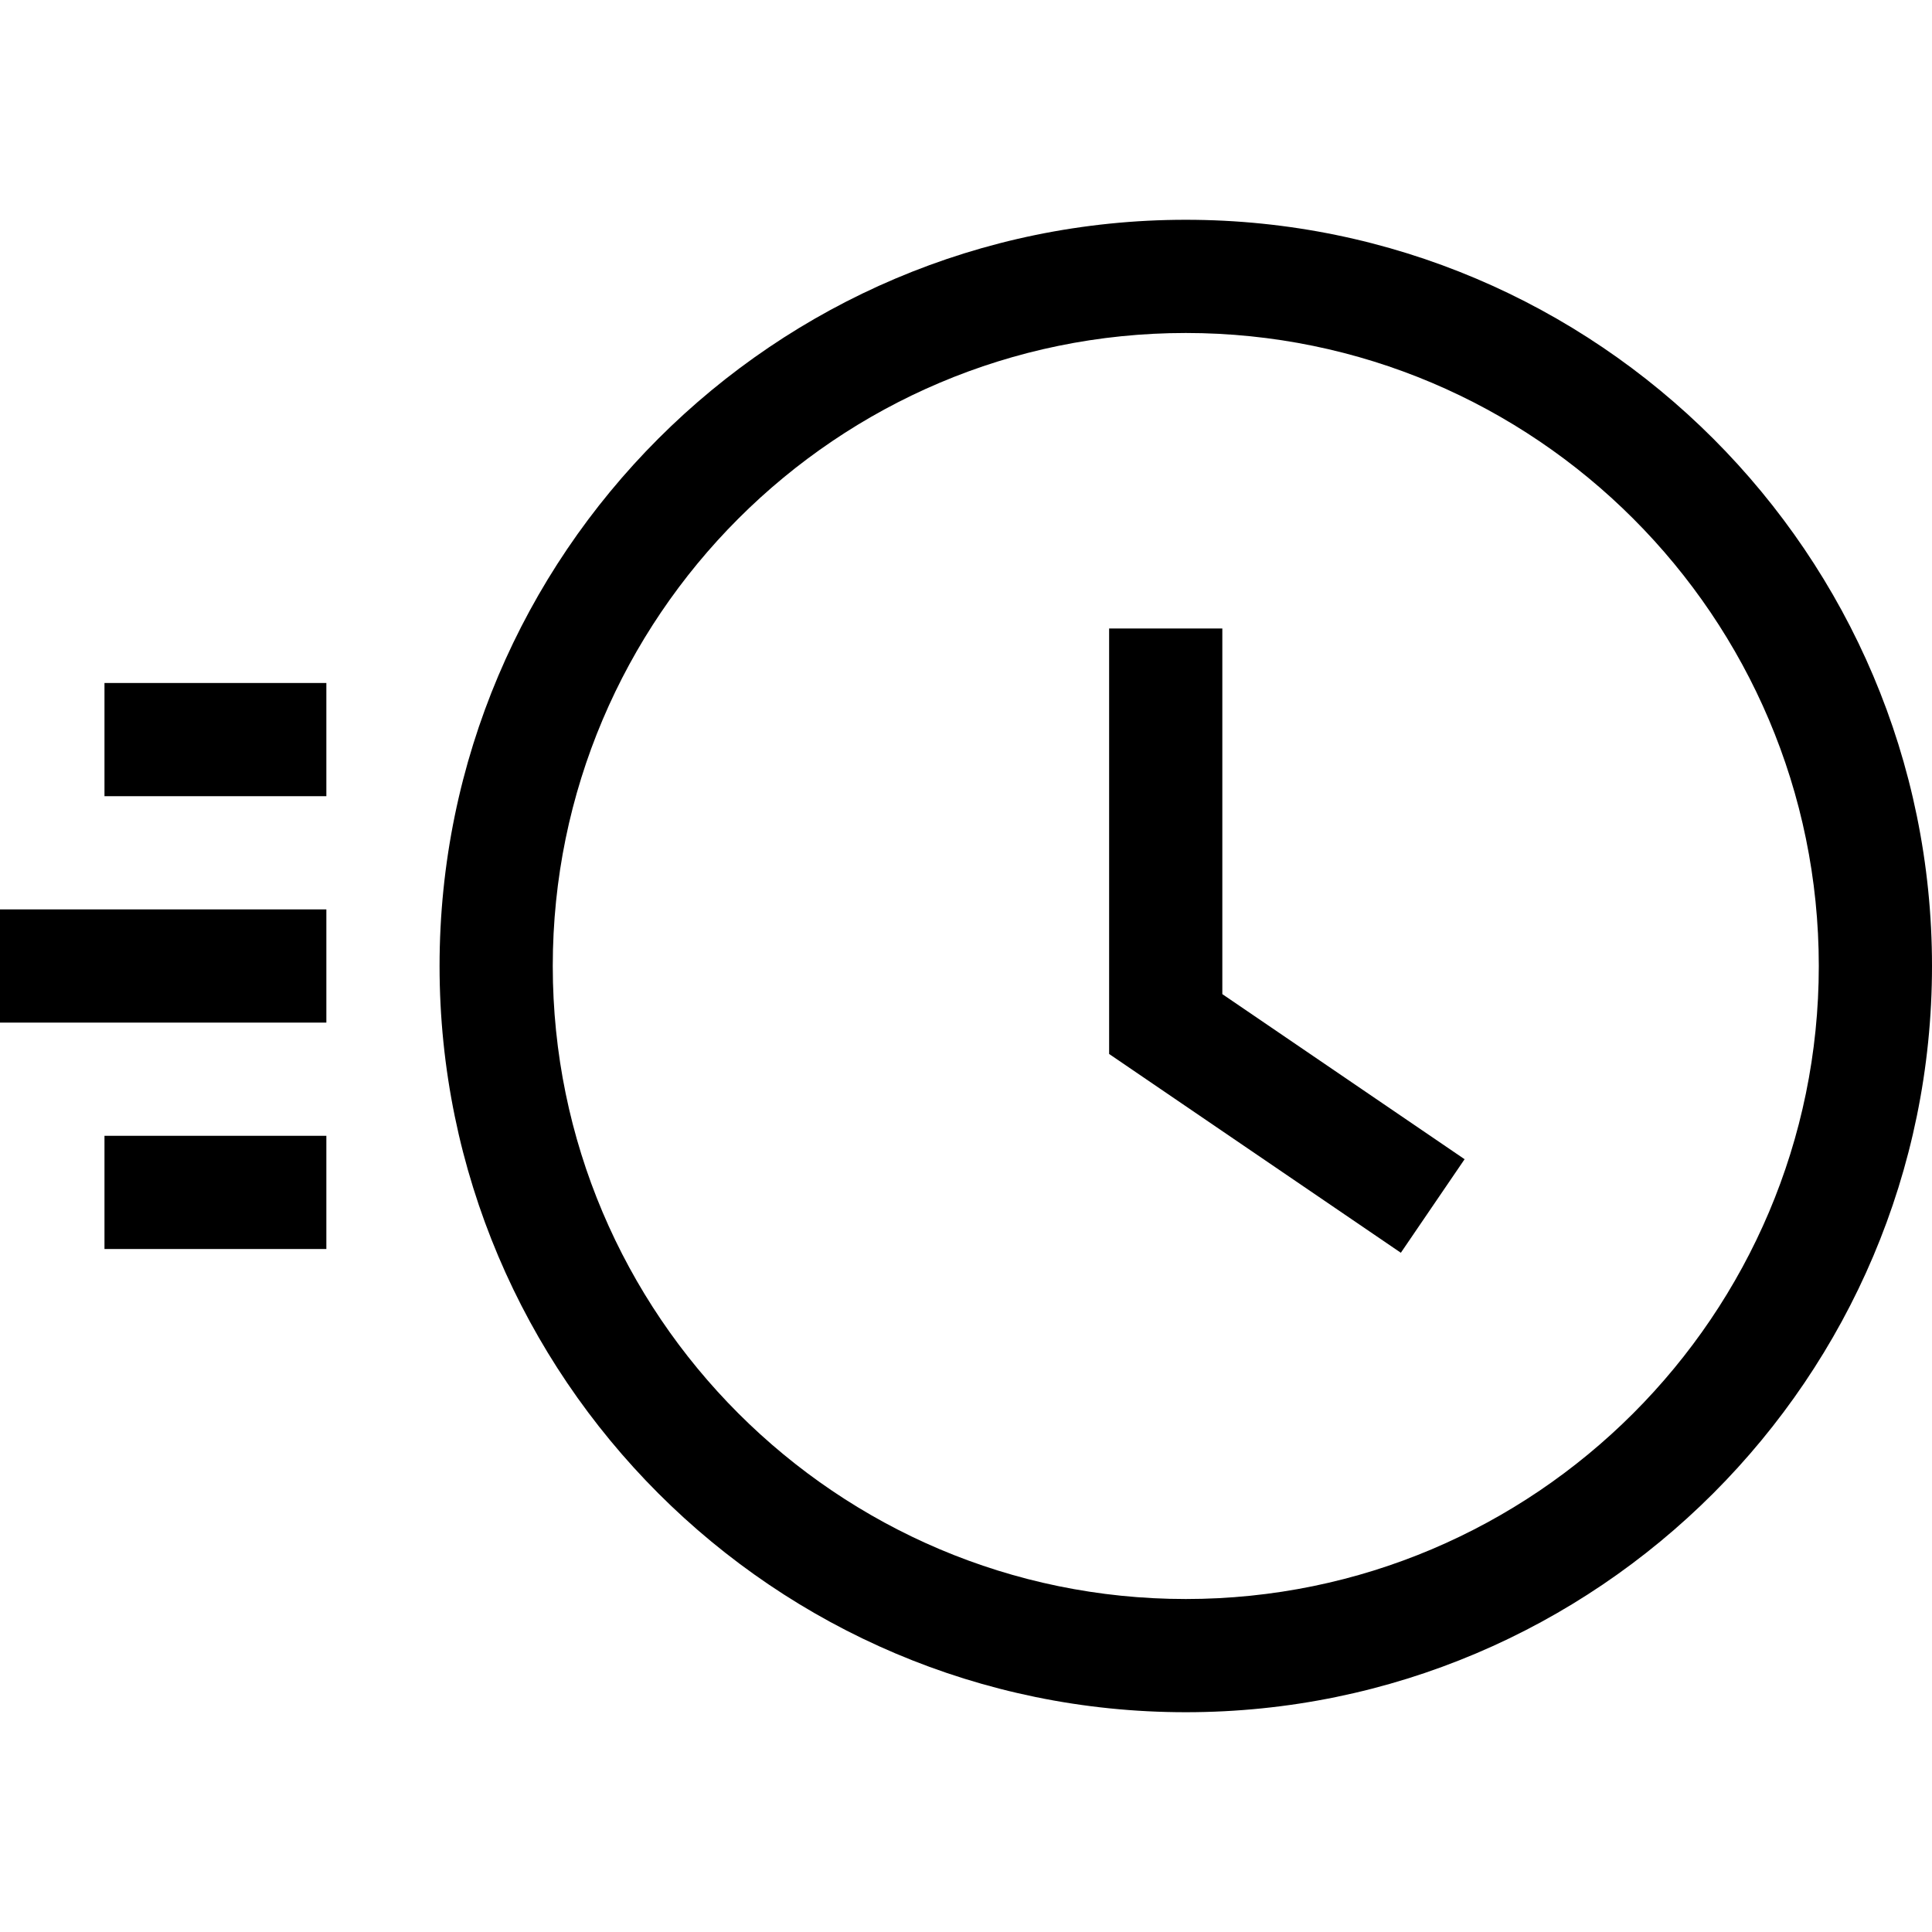
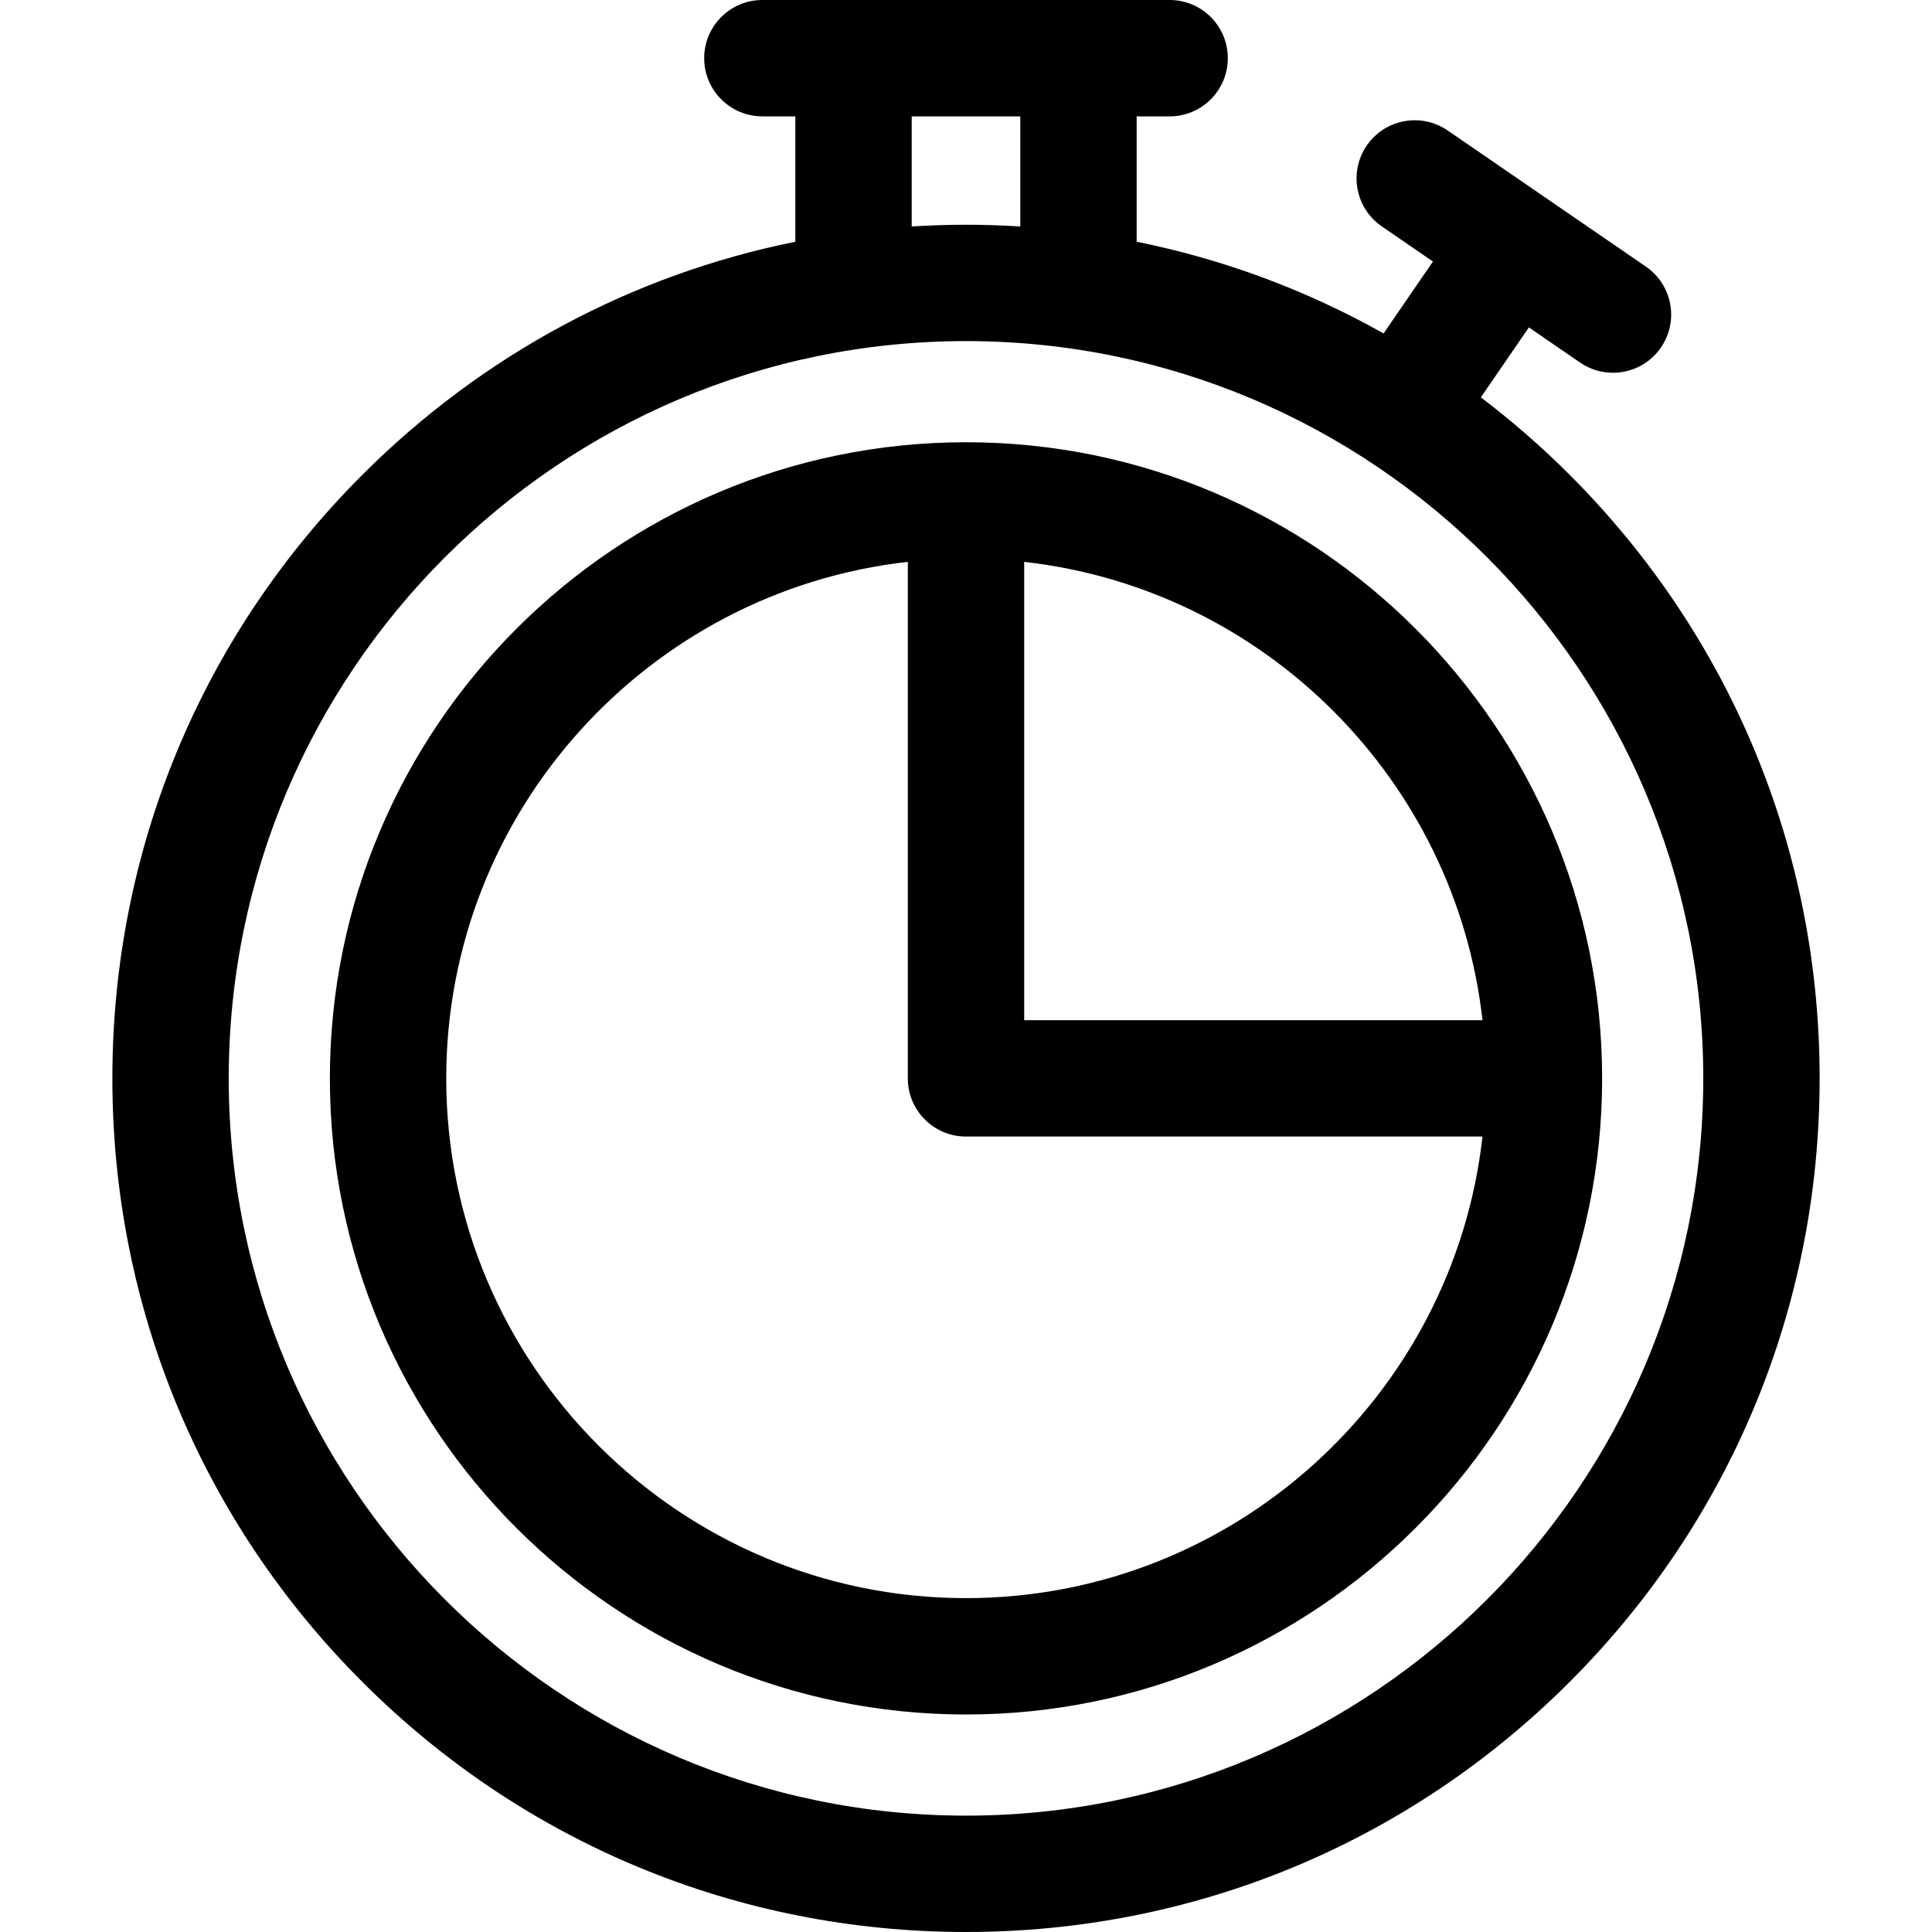
- <svg version="1.1" id="Capa_1" x="0px" y="0px" viewBox="0 0 512 512" style="enable-background:new 0 0 512 512;" xml:space="preserve">
+ <svg id="Layer_1" enable-background="new 0 0 498.1 498.1" height="512" viewBox="0 0 498.1 498.1" width="512">
  <g>
-     <g>
-       <rect x="27.689" y="181" width="58.8" height="30" />
-     </g>
+     <path d="m404.67 122.399c-7.229-7.229-14.881-13.879-22.886-19.957l12.385-18.032 13.189 9.058c2.595 1.782 5.552 2.637 8.479 2.637 4.775 0 9.47-2.275 12.378-6.509 4.69-6.829 2.956-16.167-3.873-20.856l-25.545-17.544c-.003-.002-.006-.005-.009-.007s-.006-.004-.009-.006l-25.544-17.543c-6.829-4.689-16.167-2.956-20.857 3.872-4.69 6.829-2.956 16.167 3.873 20.856l13.189 9.058-12.732 18.538c-19.828-11.153-41.26-19.123-63.658-23.644v-32.32h8.5c8.284 0 15-6.716 15-15s-6.716-15-15-15h-23.5-58-23.5c-8.284 0-15 6.716-15 15s6.716 15 15 15h8.5v32.32c-42.009 8.479-80.624 29.084-111.62 60.08-41.567 41.567-64.46 96.835-64.46 155.62s22.893 114.053 64.46 155.62 96.834 64.46 155.62 64.46 114.053-22.893 155.62-64.46 64.46-96.835 64.46-155.62-22.893-114.053-64.46-155.621zm-155.62 345.701c-104.811 0-190.08-85.27-190.08-190.08s85.27-190.08 190.08-190.08 190.08 85.27 190.08 190.08-85.27 190.08-190.08 190.08zm-14-438.1h28v28.391c-4.642-.29-9.308-.452-14-.452s-9.358.162-14 .452z" />
+     <path d="m249.05 114.017c-90.432 0-164.003 73.571-164.003 164.003s73.572 164.003 164.003 164.003 164.003-73.571 164.003-164.003-73.572-164.003-164.003-164.003zm133.159 149.003h-118.159v-118.159c61.928 6.93 111.229 56.23 118.159 118.159zm-133.159 149.002c-73.89 0-134.003-60.113-134.003-134.003 0-68.819 52.149-125.677 119.003-133.159v133.16c0 8.284 6.716 15 15 15h133.159c-7.481 66.854-64.34 119.002-133.159 119.002z" />
  </g>
-   <g>
-     <g>
-       <rect x="27.689" y="301" width="58.8" height="30" />
-     </g>
-   </g>
-   <g>
-     <g>
-       <rect y="241" width="86.49" height="30" />
-     </g>
-   </g>
-   <g>
-     <g>
-       <path d="M314.244,58.245c-109.042,0-197.755,88.713-197.755,197.755s88.712,197.755,197.755,197.755S512,365.042,512,256    S423.287,58.245,314.244,58.245z M314.244,423.755c-92.5,0-167.755-75.255-167.755-167.755S221.744,88.245,314.244,88.245    C406.745,88.245,482,163.5,482,256S406.745,423.755,314.244,423.755z" />
-     </g>
-   </g>
-   <g>
-     <g>
-       <polygon points="323.93,263.454 323.93,166.557 293.93,166.557 293.93,279.313 371.238,331.996 388.133,307.205   " />
-     </g>
-   </g>
-   <g>
- </g>
-   <g>
- </g>
-   <g>
- </g>
-   <g>
- </g>
-   <g>
- </g>
-   <g>
- </g>
-   <g>
- </g>
-   <g>
- </g>
-   <g>
- </g>
-   <g>
- </g>
-   <g>
- </g>
-   <g>
- </g>
-   <g>
- </g>
-   <g>
- </g>
-   <g>
- </g>
</svg>
